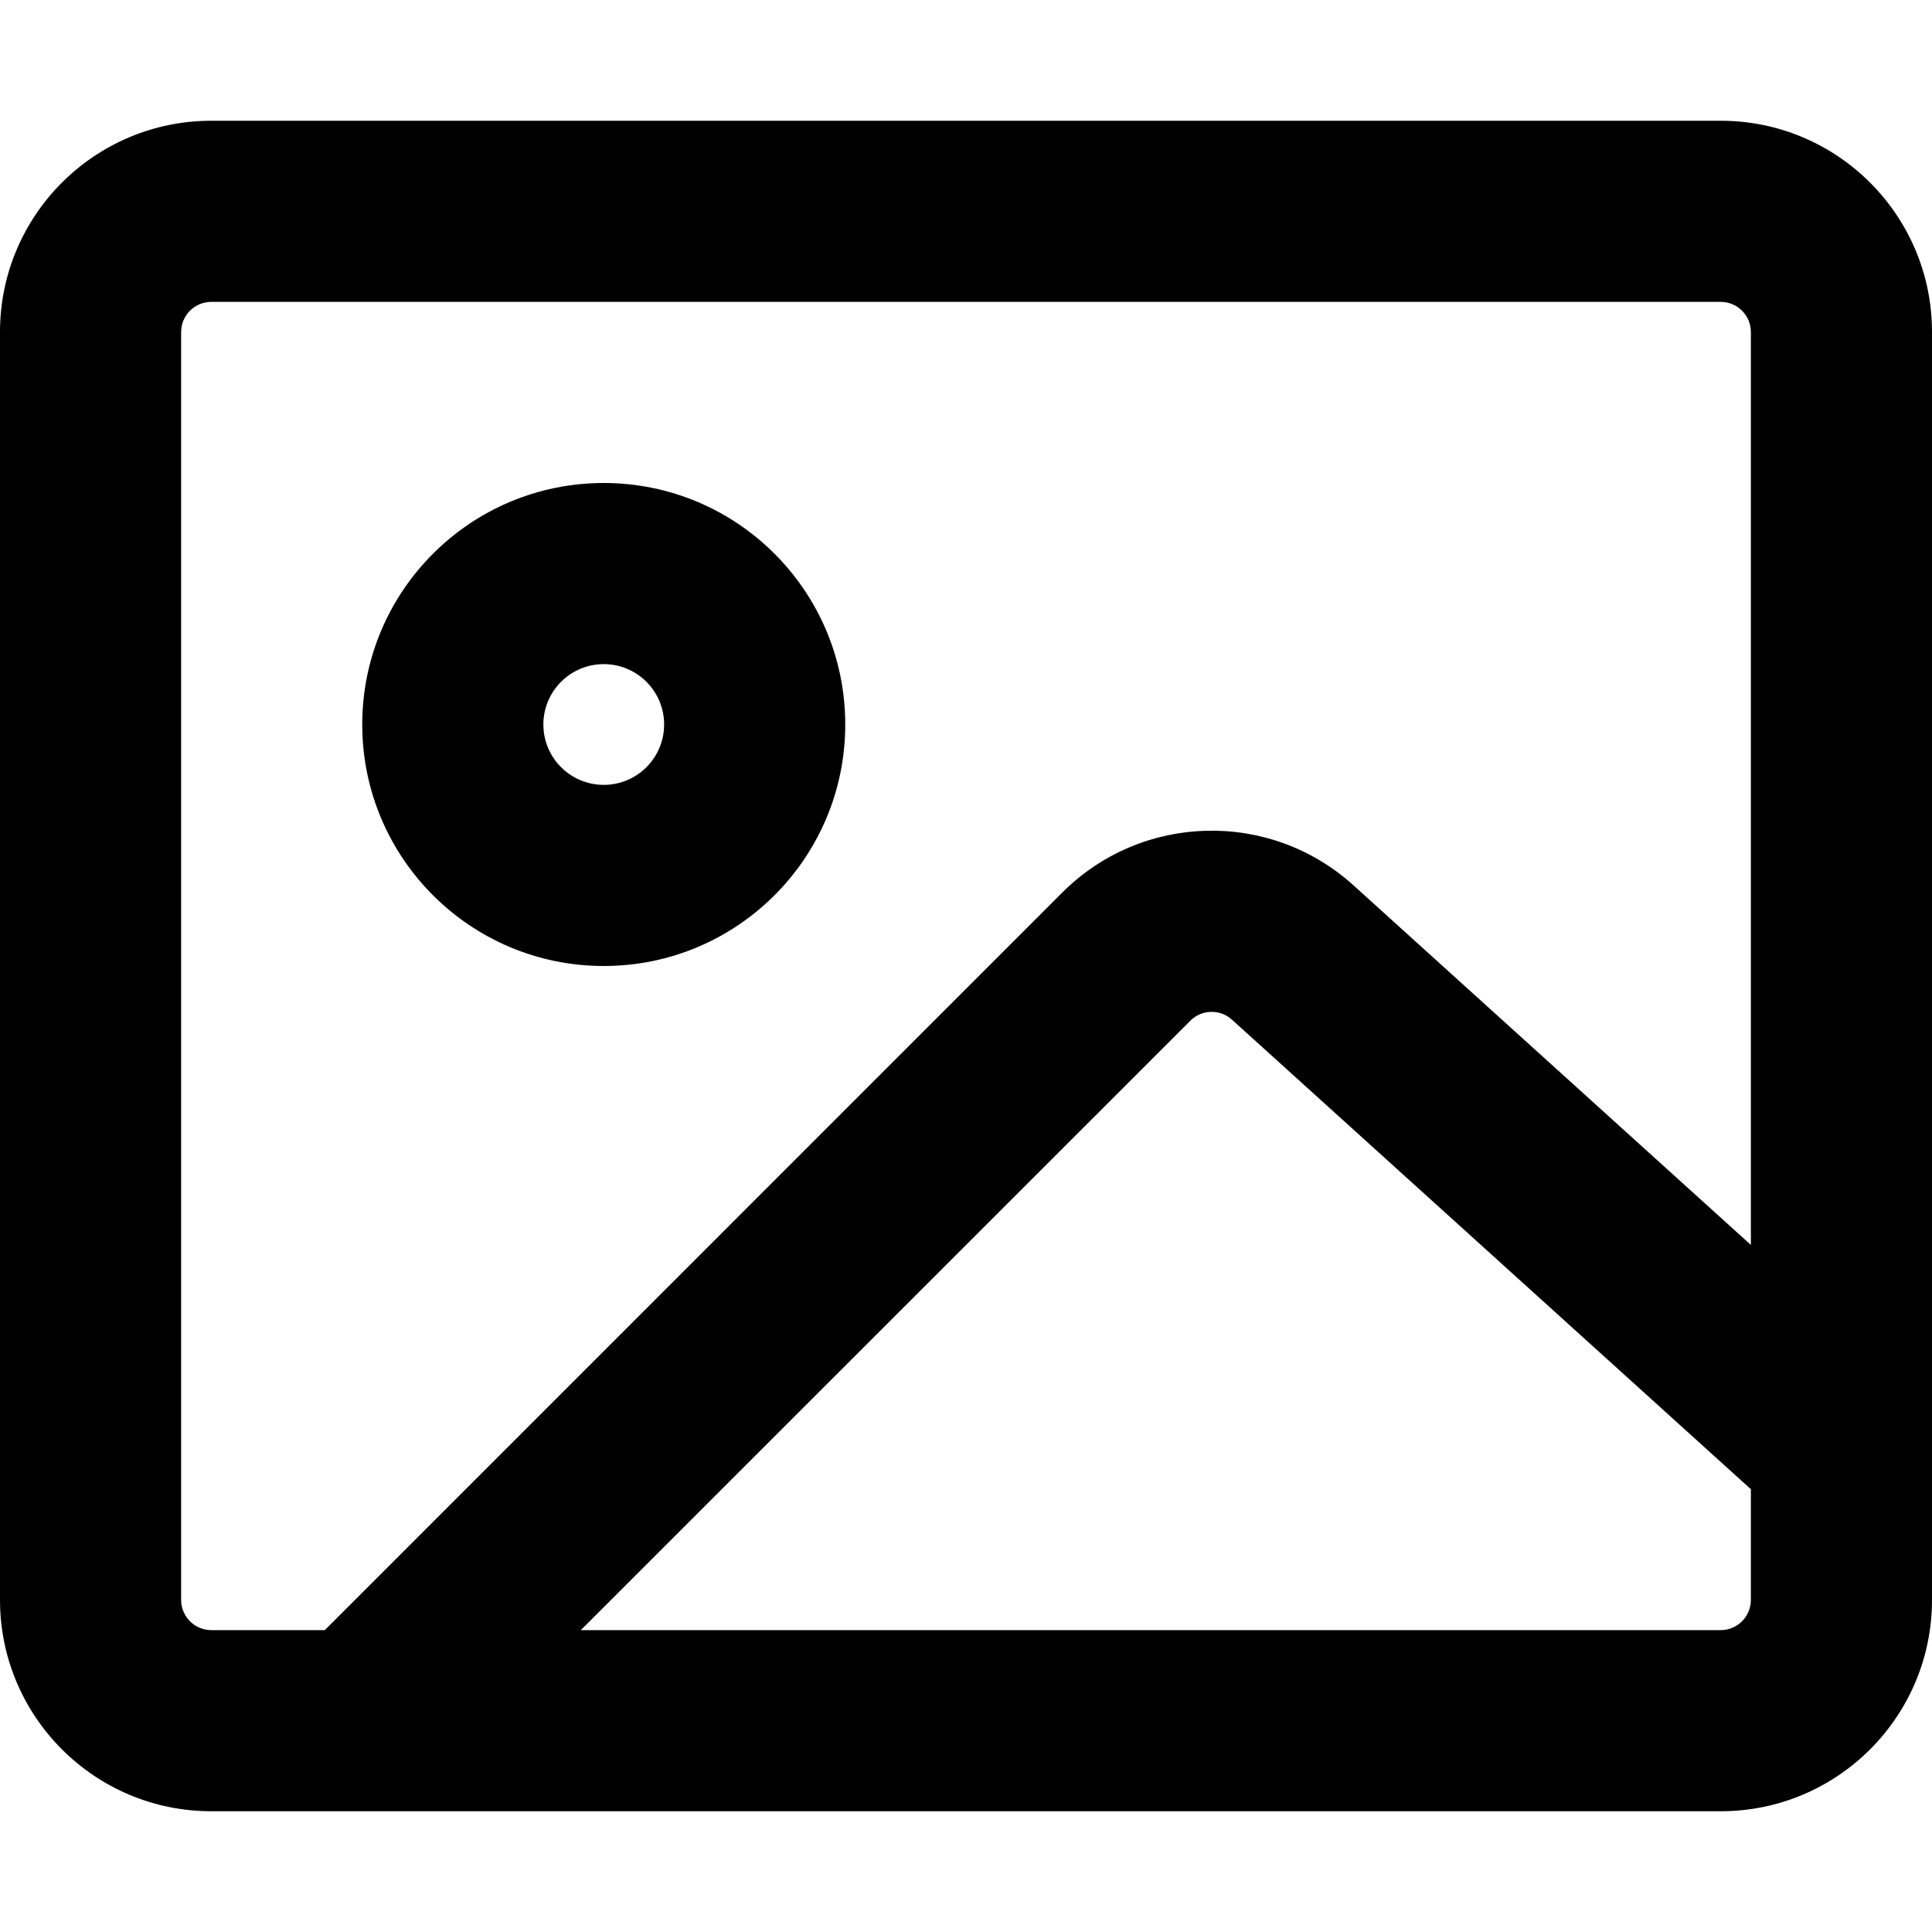
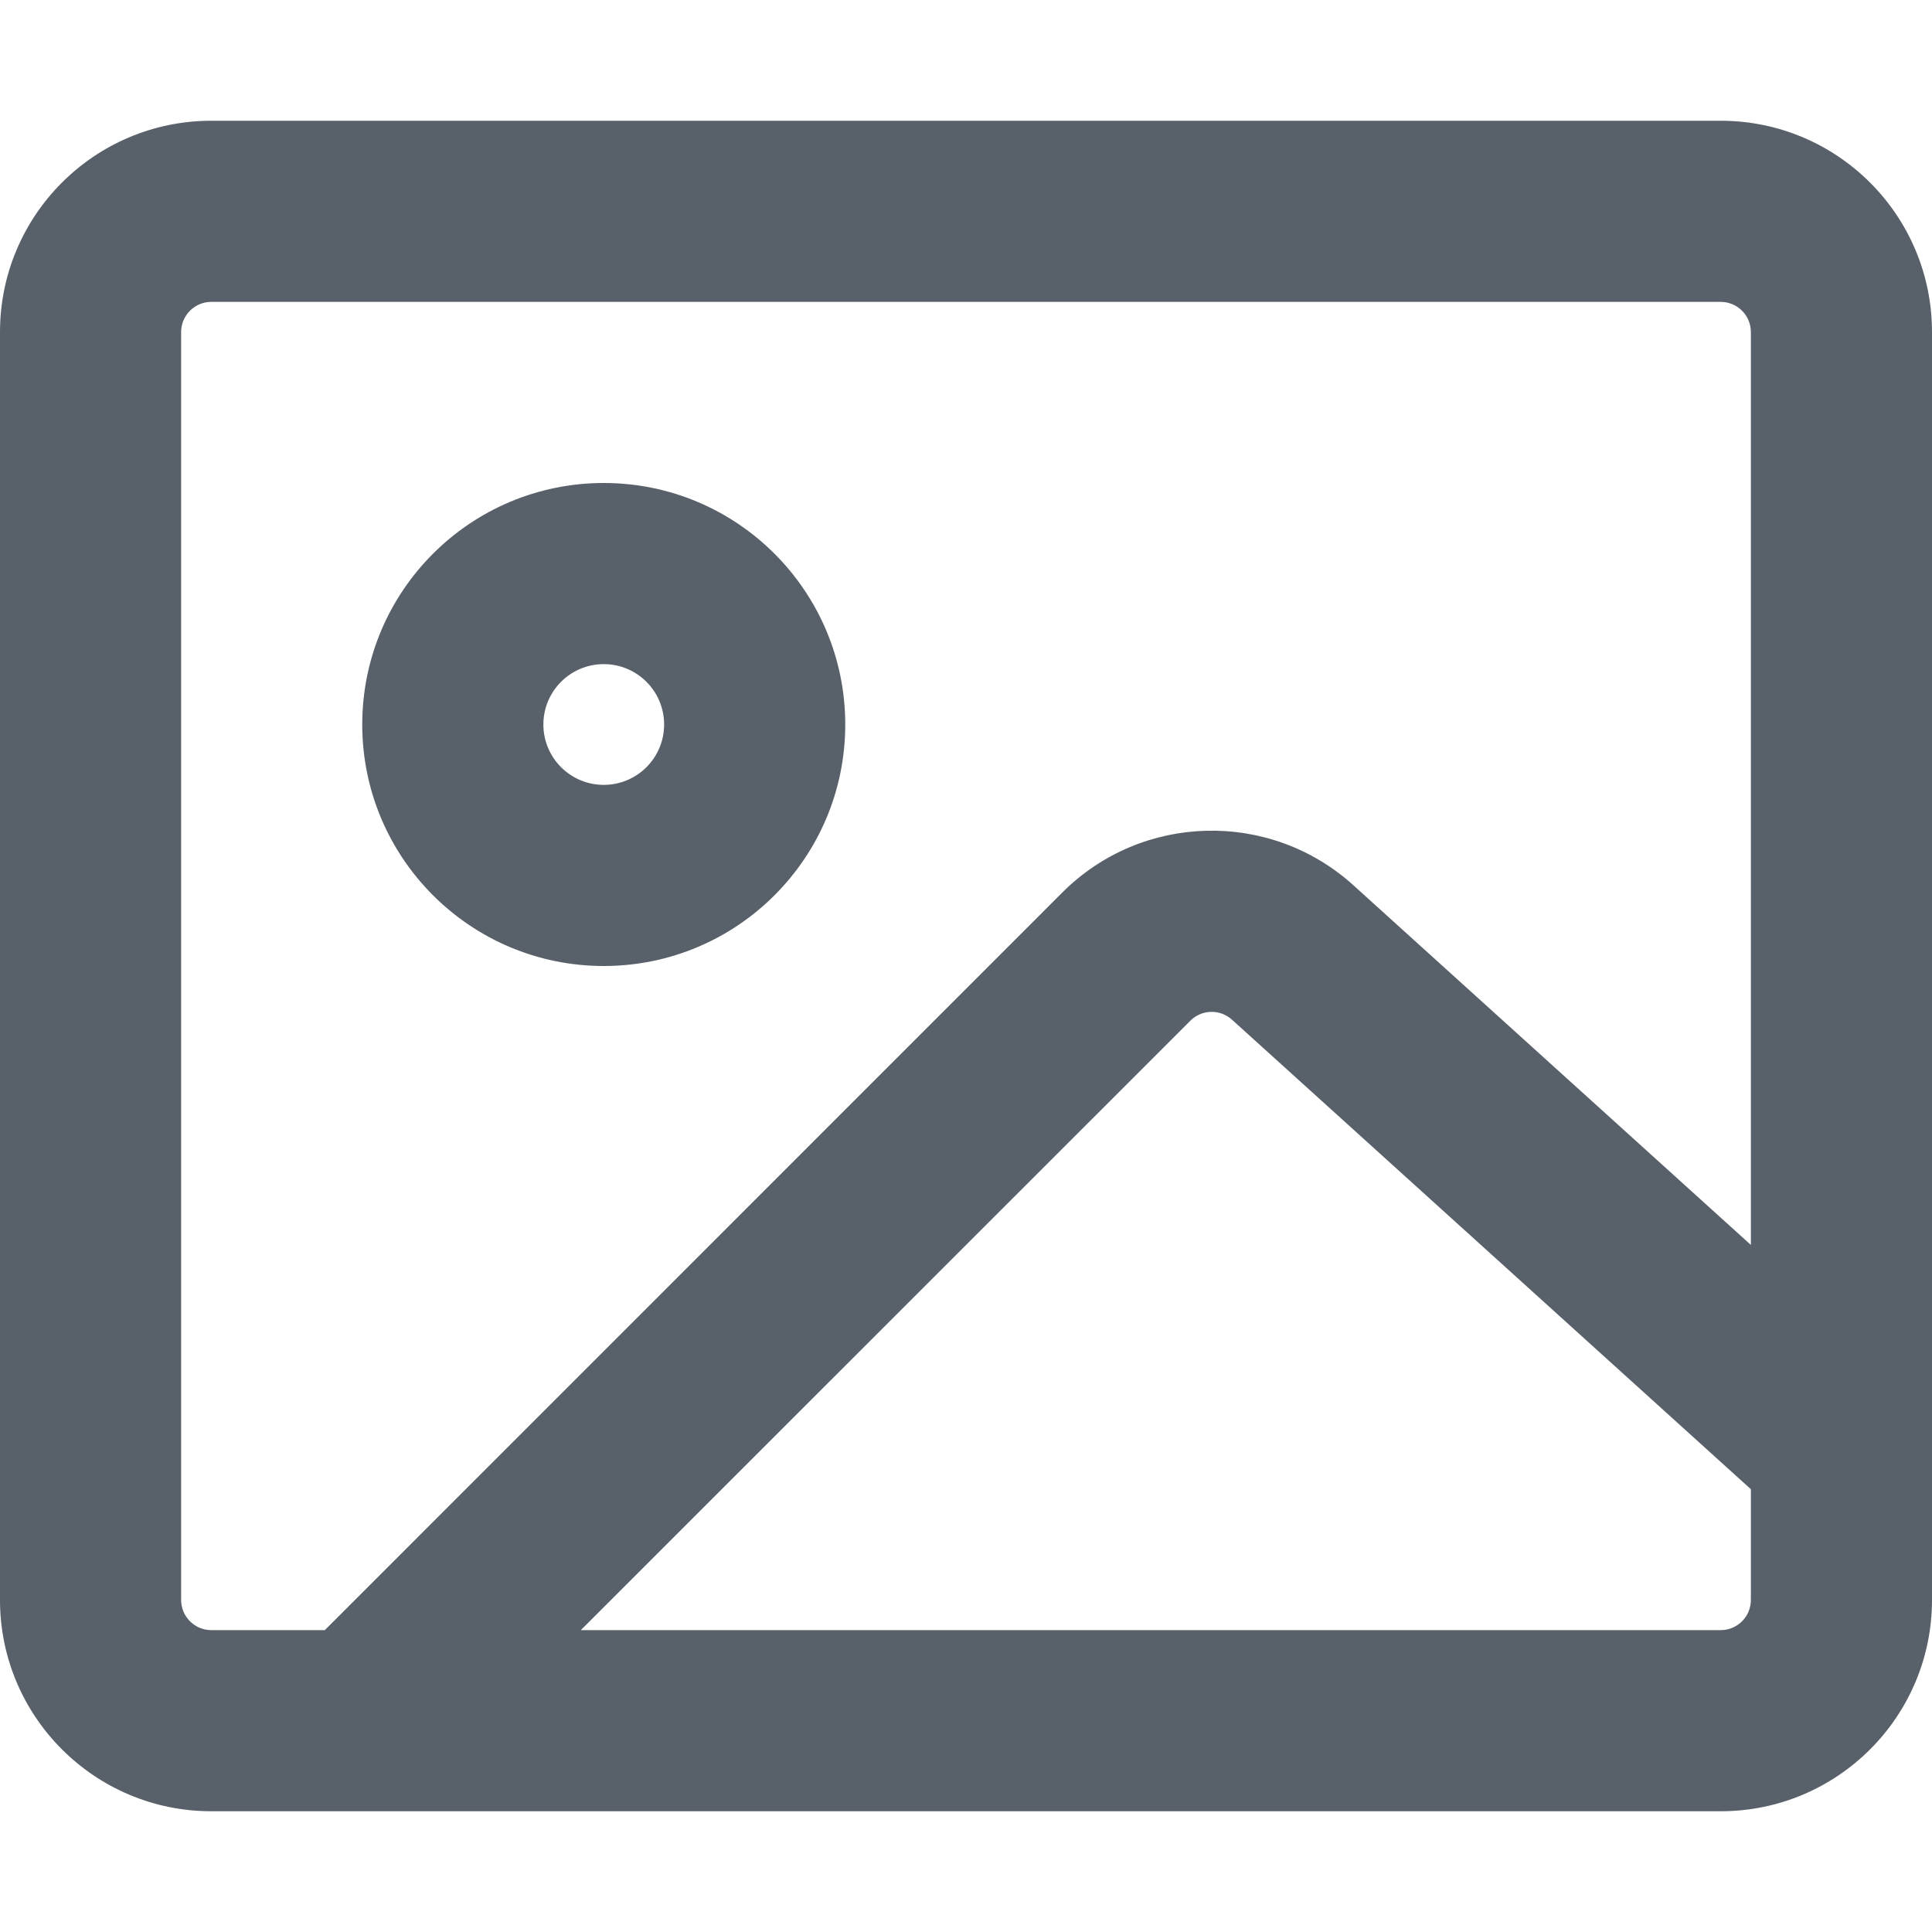
- <svg version="1.1" width="16" height="16" viewBox="0 0 16 16" class="snipdown snipdown-image" aria-hidden="true">
+ <svg xmlns="http://www.w3.org/2000/svg" version="1.1" width="16" height="16" viewBox="0 0 16 16" class="snipdown snipdown-image" style="fill:#586069;" aria-hidden="true">
  <path fill-rule="evenodd" d="M1.75 2.5a.25.25 0 00-.25.25v10.5c0 .138.112.25.25.25h.94a.76.76 0 01.03-.03l6.077-6.078a1.75 1.75 0 012.412-.06L14.5 10.31V2.75a.25.25 0 00-.25-.25H1.75zm12.5 11H4.81l5.048-5.047a.25.25 0 01.344-.009l4.298 3.889v.917a.25.25 0 01-.25.25zm1.75-.25V2.75A1.75 1.75 0 0014.25 1H1.75A1.75 1.75 0 000 2.75v10.5C0 14.216.784 15 1.75 15h12.5A1.75 1.75 0 0016 13.25zM5.5 6a.5.5 0 11-1 0 .5.5 0 011 0zM7 6a2 2 0 11-4 0 2 2 0 014 0z" />
</svg>
